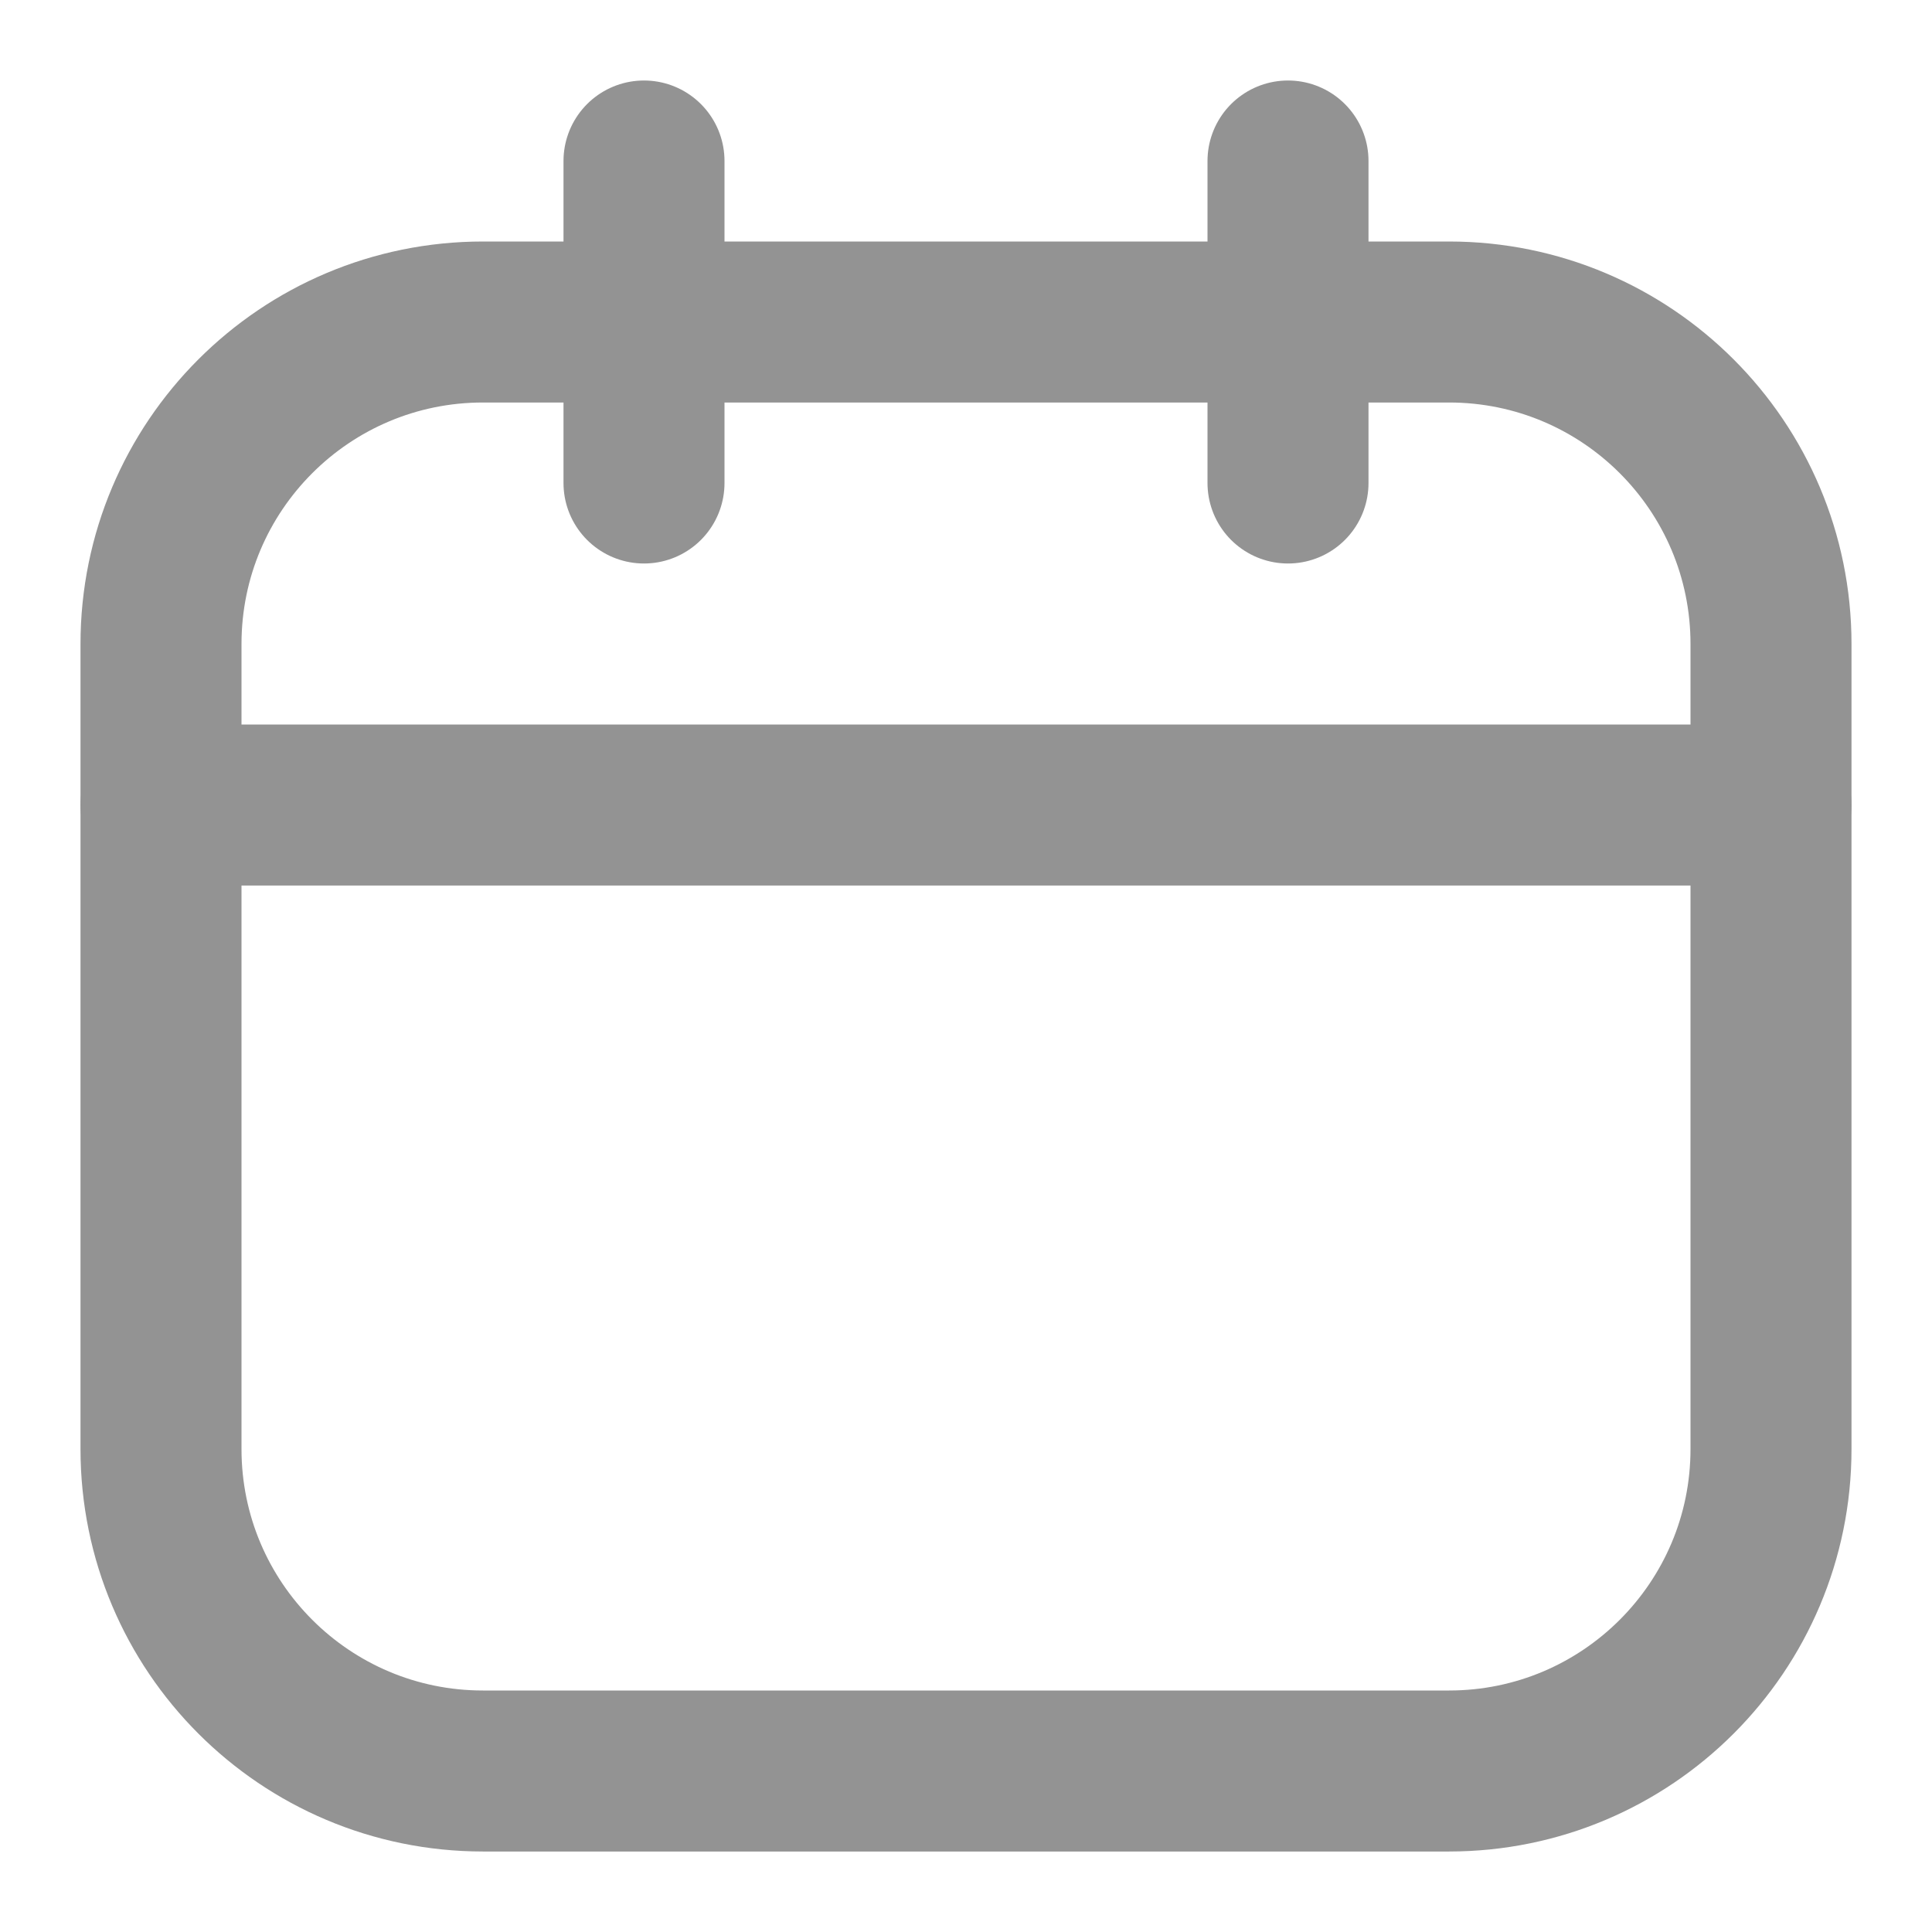
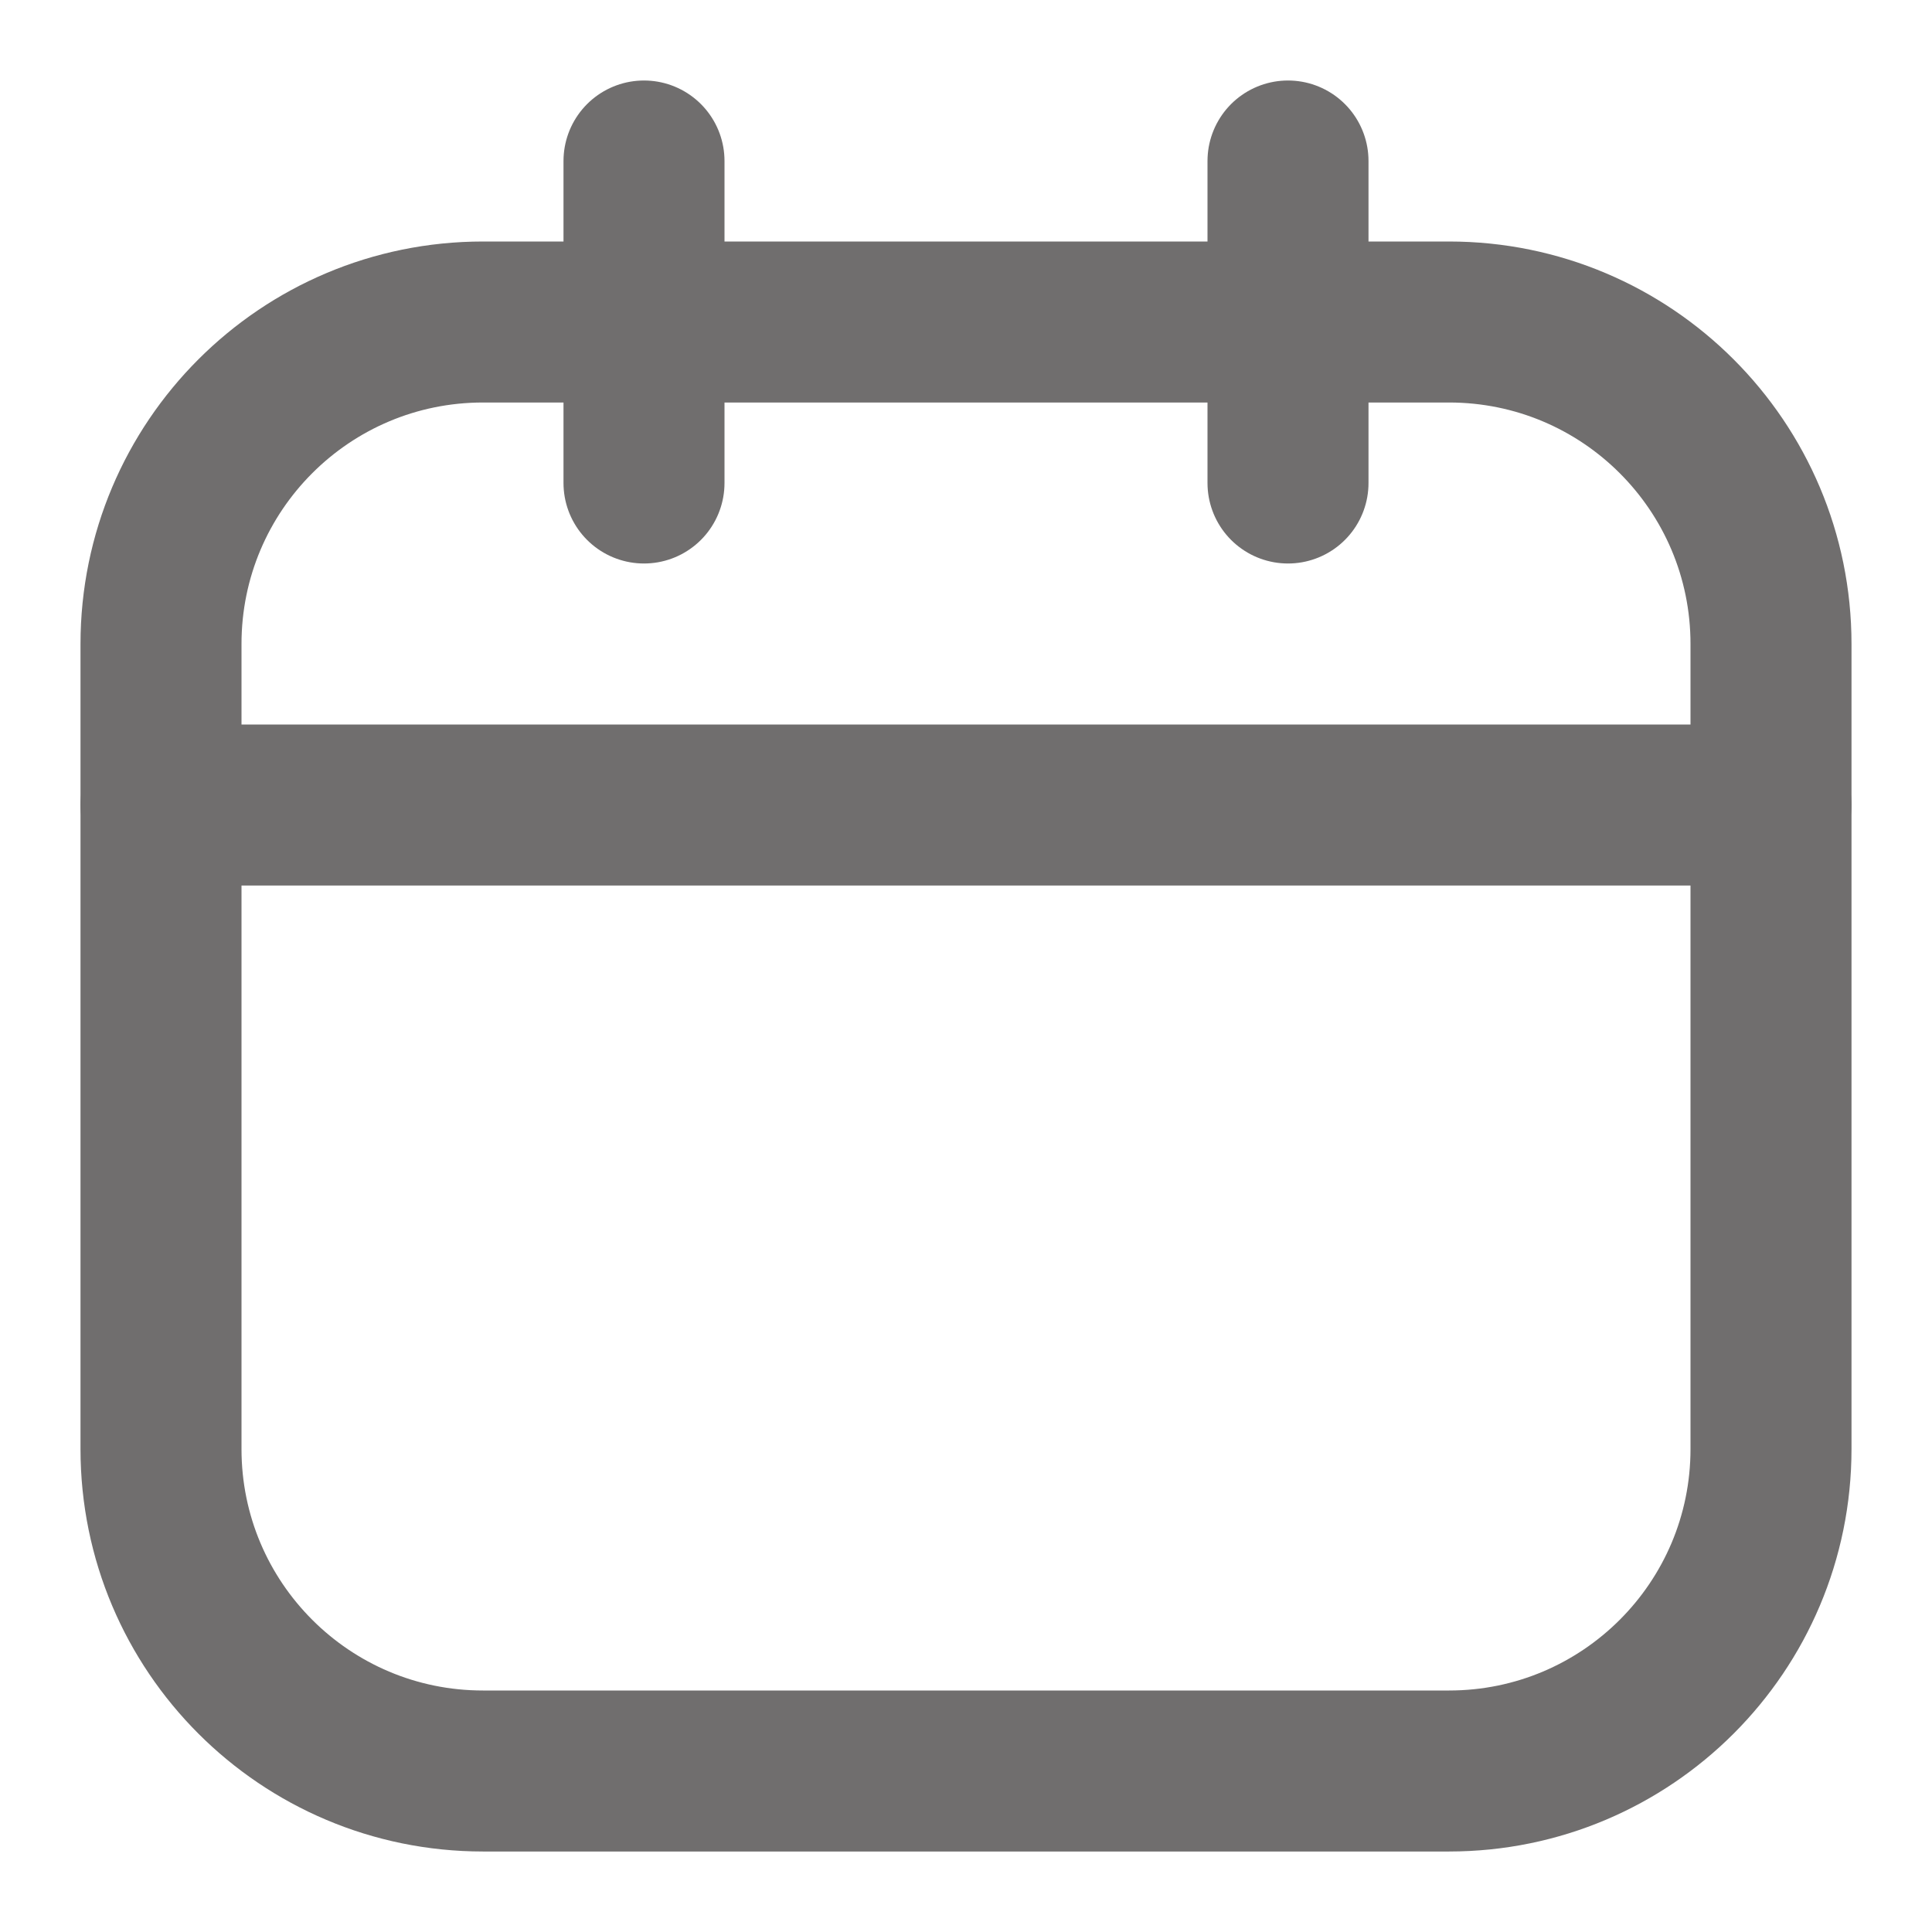
<svg xmlns="http://www.w3.org/2000/svg" width="15" height="15" viewBox="0 0 15 15" fill="none">
-   <path d="M11.25 2.5H3.75C2.369 2.5 1.25 3.619 1.25 5V11.25C1.25 12.631 2.369 13.75 3.75 13.75H11.25C12.631 13.75 13.75 12.631 13.75 11.25V5C13.75 3.619 12.631 2.5 11.25 2.5Z" stroke="#939393" stroke-width="1.25" stroke-linecap="round" stroke-linejoin="round" />
-   <path d="M5 1.25V3.75" stroke="#939393" stroke-width="1.25" stroke-linecap="round" stroke-linejoin="round" />
-   <path d="M10 1.25V3.75" stroke="#939393" stroke-width="1.25" stroke-linecap="round" stroke-linejoin="round" />
-   <path d="M1.25 6.25H13.75" stroke="#939393" stroke-width="1.25" stroke-linecap="round" stroke-linejoin="round" />
+   <path d="M11.25 2.5H3.75C2.369 2.5 1.25 3.619 1.25 5V11.25C1.25 12.631 2.369 13.75 3.75 13.75H11.25C12.631 13.75 13.75 12.631 13.75 11.25V5C13.75 3.619 12.631 2.5 11.25 2.5Z" stroke="#706E6E" stroke-width="1.25" stroke-linecap="round" stroke-linejoin="round" />
+   <path d="M5 1.25V3.75" stroke="#706E6E" stroke-width="1.25" stroke-linecap="round" stroke-linejoin="round" />
+   <path d="M10 1.25V3.75" stroke="#706E6E" stroke-width="1.25" stroke-linecap="round" stroke-linejoin="round" />
+   <path d="M1.25 6.25H13.75" stroke="#706E6E" stroke-width="1.25" stroke-linecap="round" stroke-linejoin="round" />
</svg>
